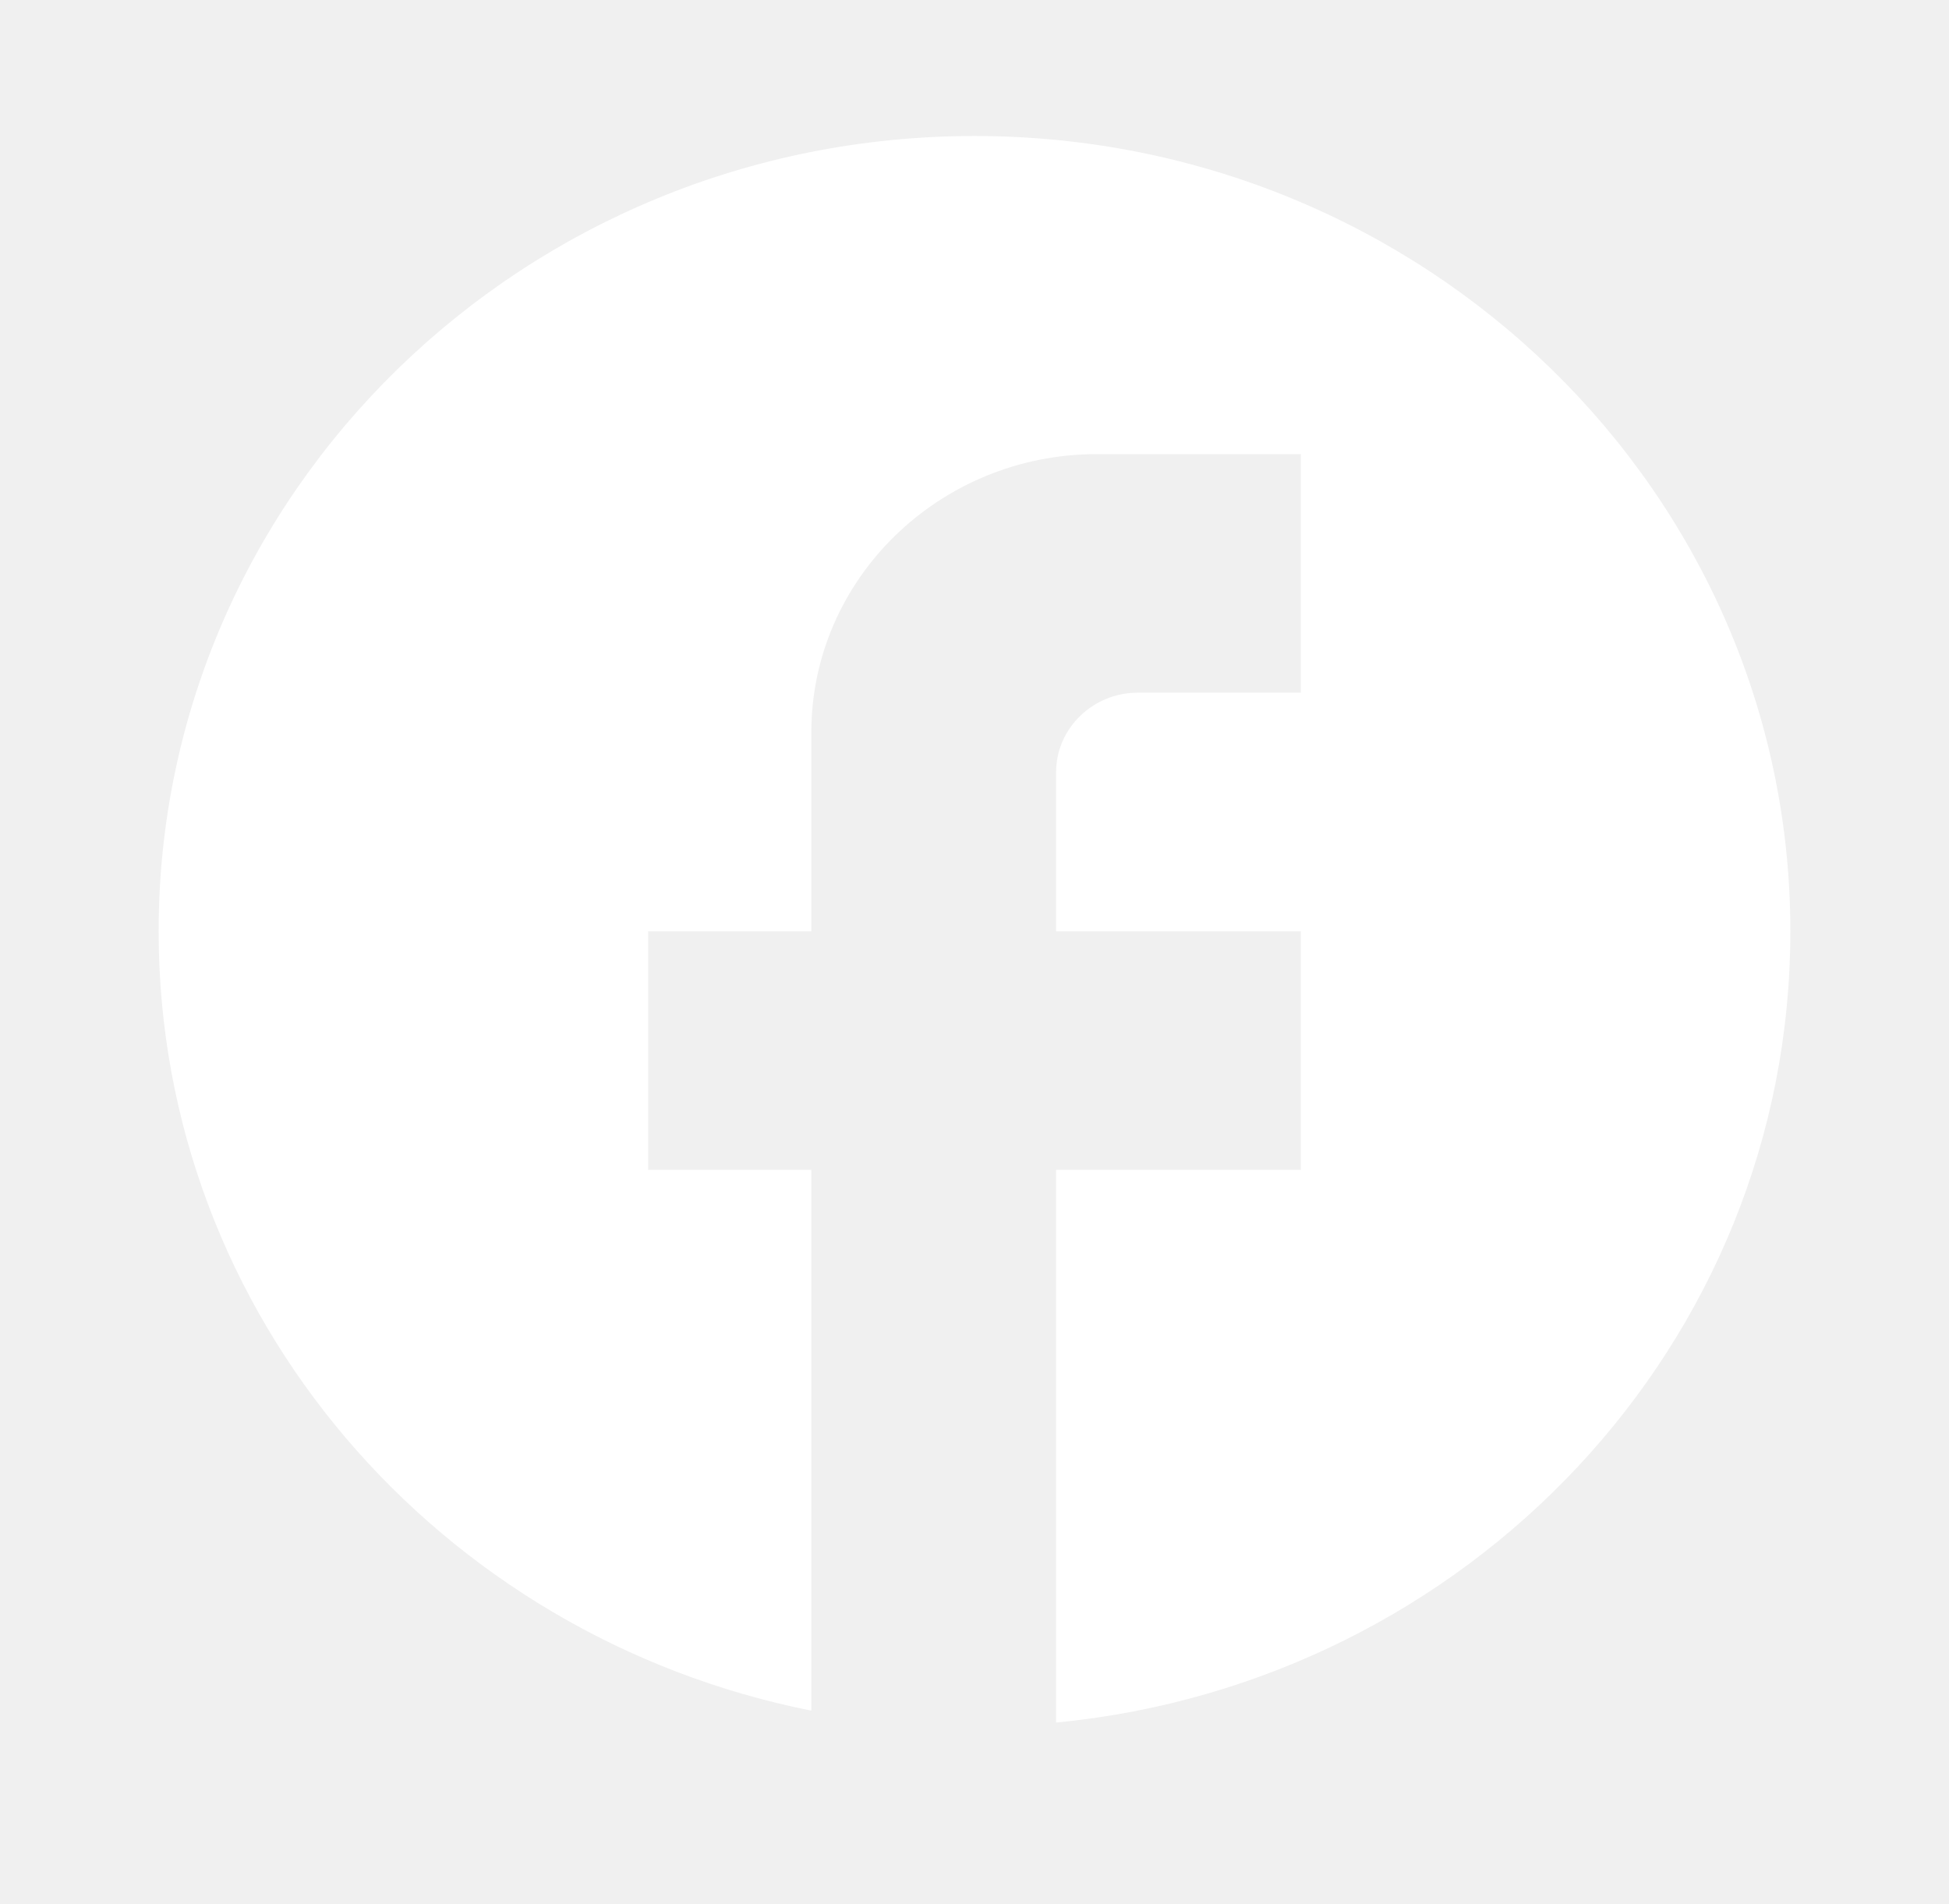
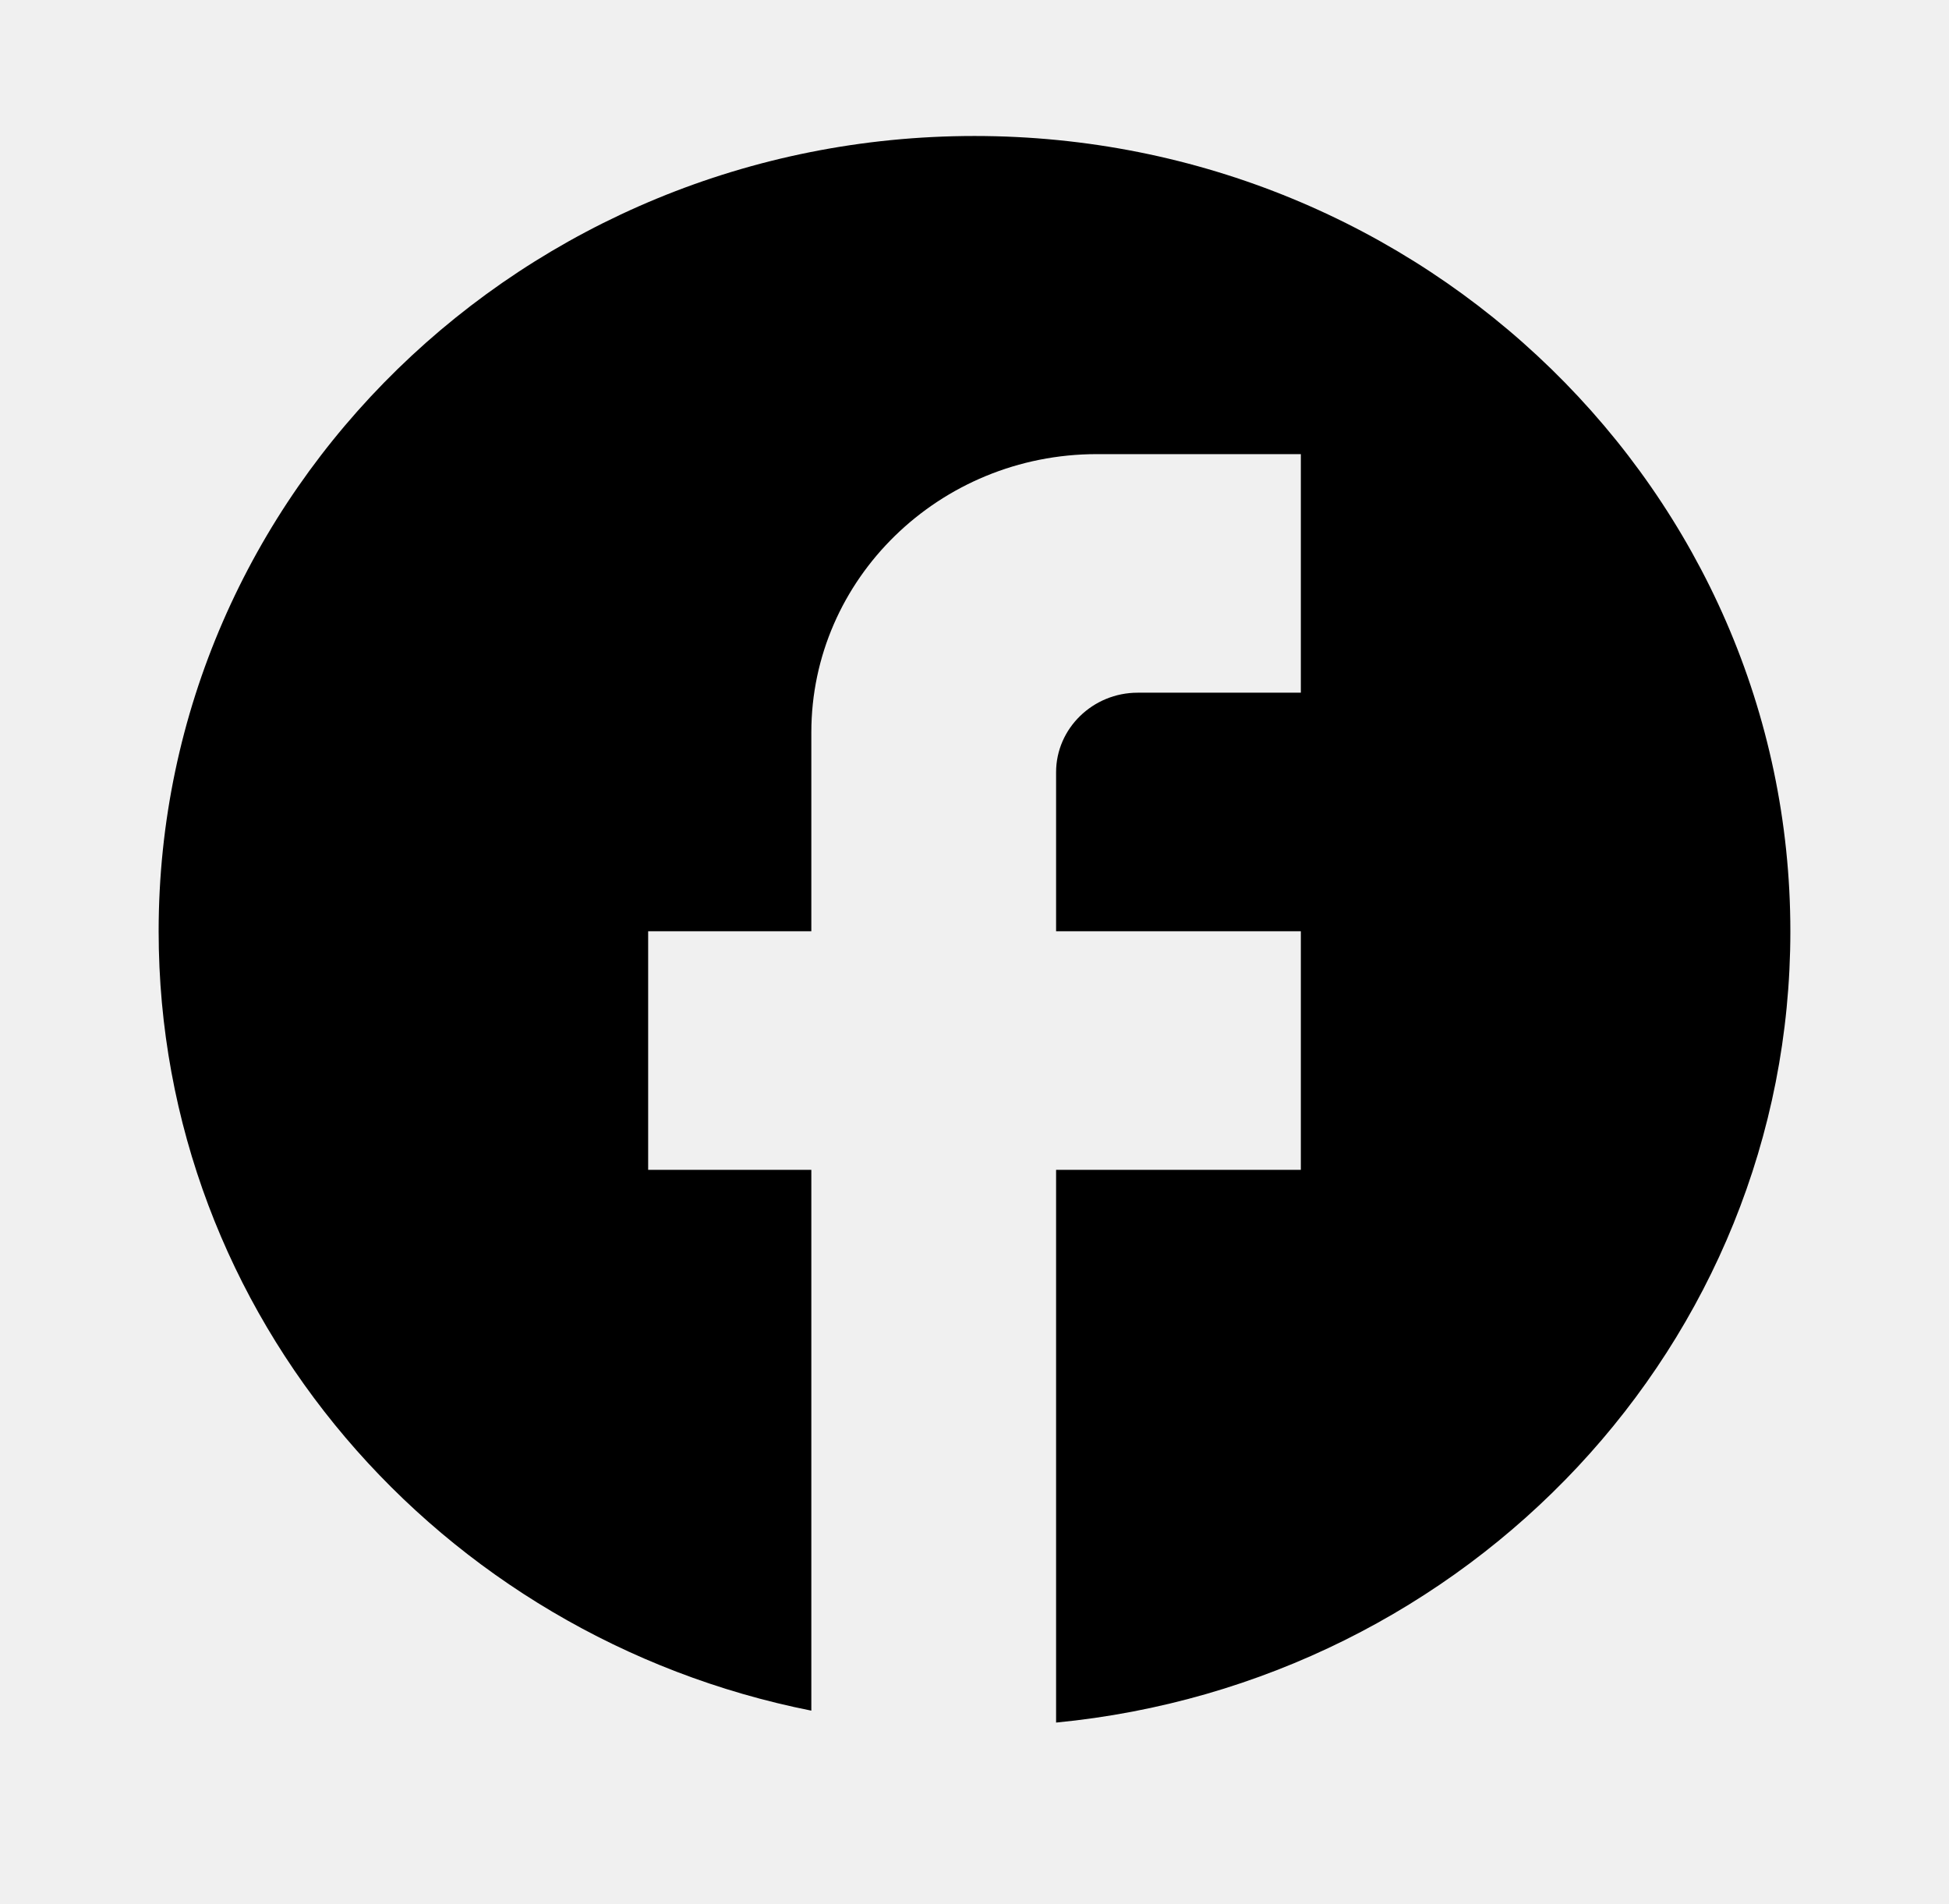
<svg xmlns="http://www.w3.org/2000/svg" width="43" height="42" viewBox="0 0 43 42" fill="none">
  <g id="Social media icon">
-     <path id="Vector" d="M39.5 20.544C39.5 10.86 31.436 3 21.5 3C11.564 3 3.5 10.86 3.5 20.544C3.5 29.035 9.692 36.105 17.9 37.737V25.807H14.3V20.544H17.9V16.158C17.9 12.772 20.726 10.018 24.2 10.018H28.7V15.281H25.1C24.11 15.281 23.3 16.07 23.3 17.035V20.544H28.7V25.807H23.3V38C32.39 37.123 39.5 29.649 39.5 20.544Z" fill="white" />
+     <path id="Vector" d="M39.5 20.544C39.5 10.86 31.436 3 21.5 3C11.564 3 3.5 10.86 3.5 20.544C3.5 29.035 9.692 36.105 17.9 37.737V25.807H14.3V20.544H17.9V16.158C17.9 12.772 20.726 10.018 24.2 10.018H28.7V15.281H25.1C24.11 15.281 23.3 16.07 23.3 17.035V20.544H28.7V25.807H23.3V38C32.39 37.123 39.5 29.649 39.5 20.544Z" fill="black" />
  </g>
</svg>
